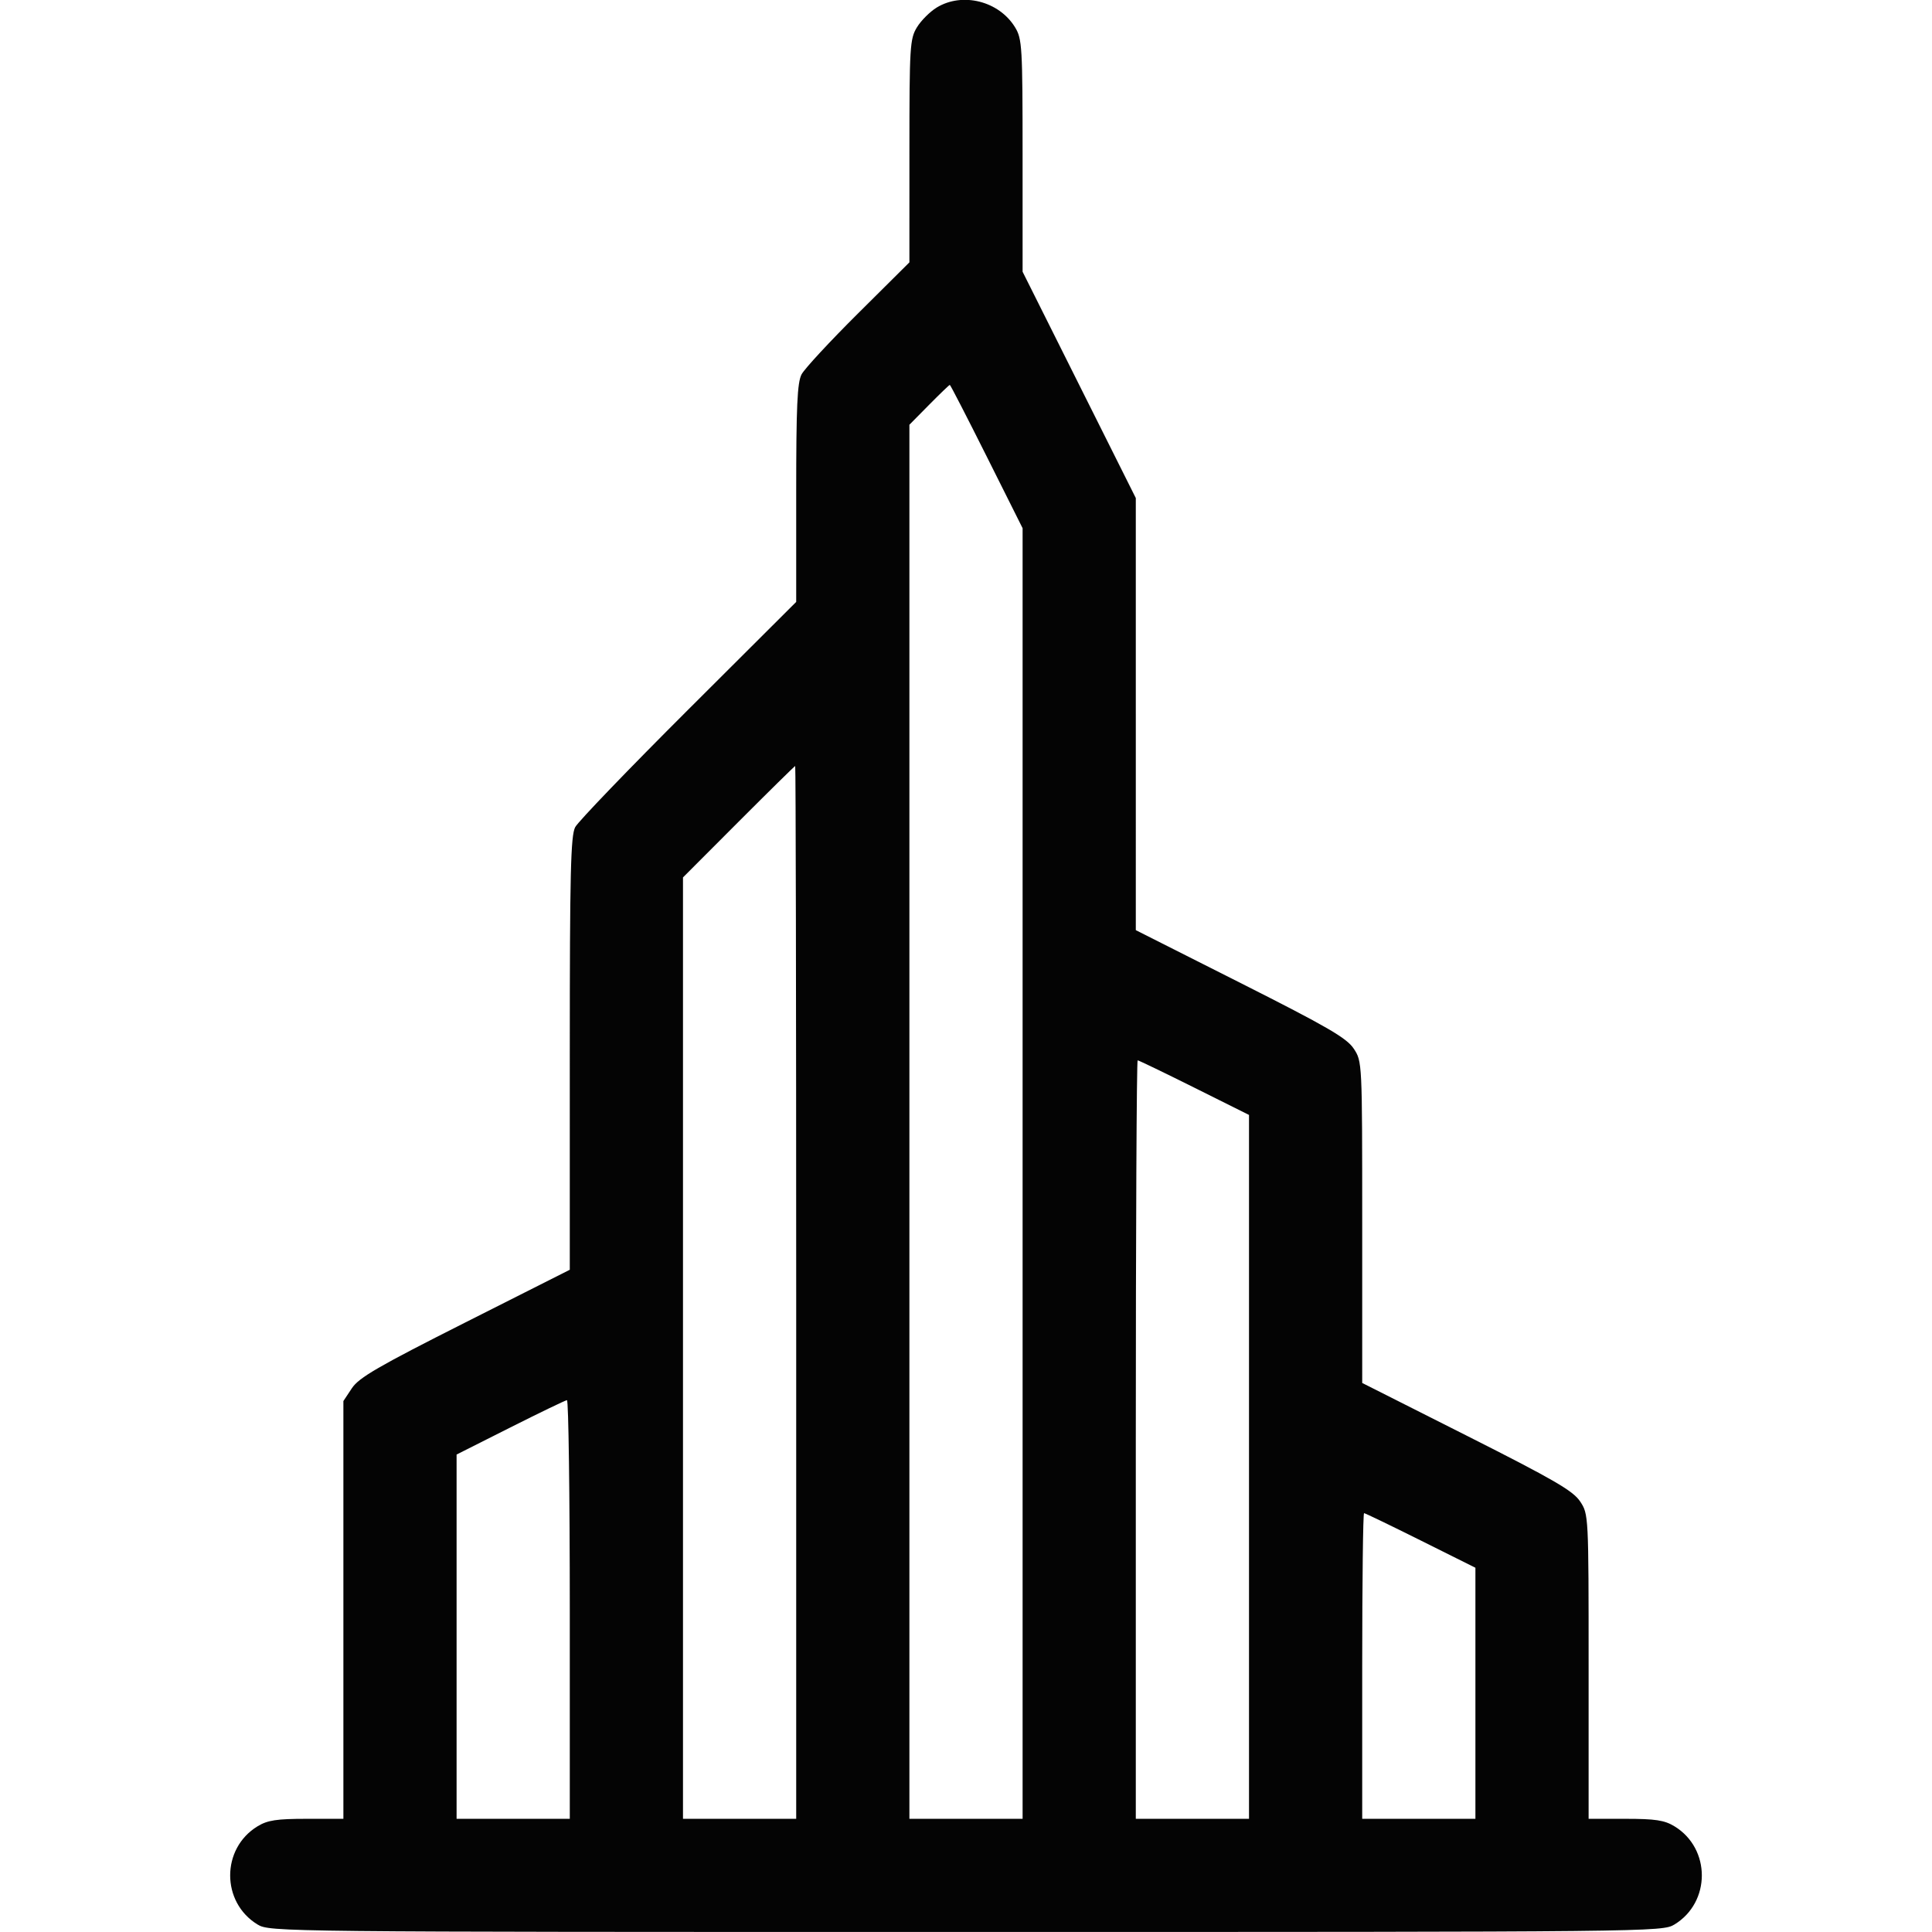
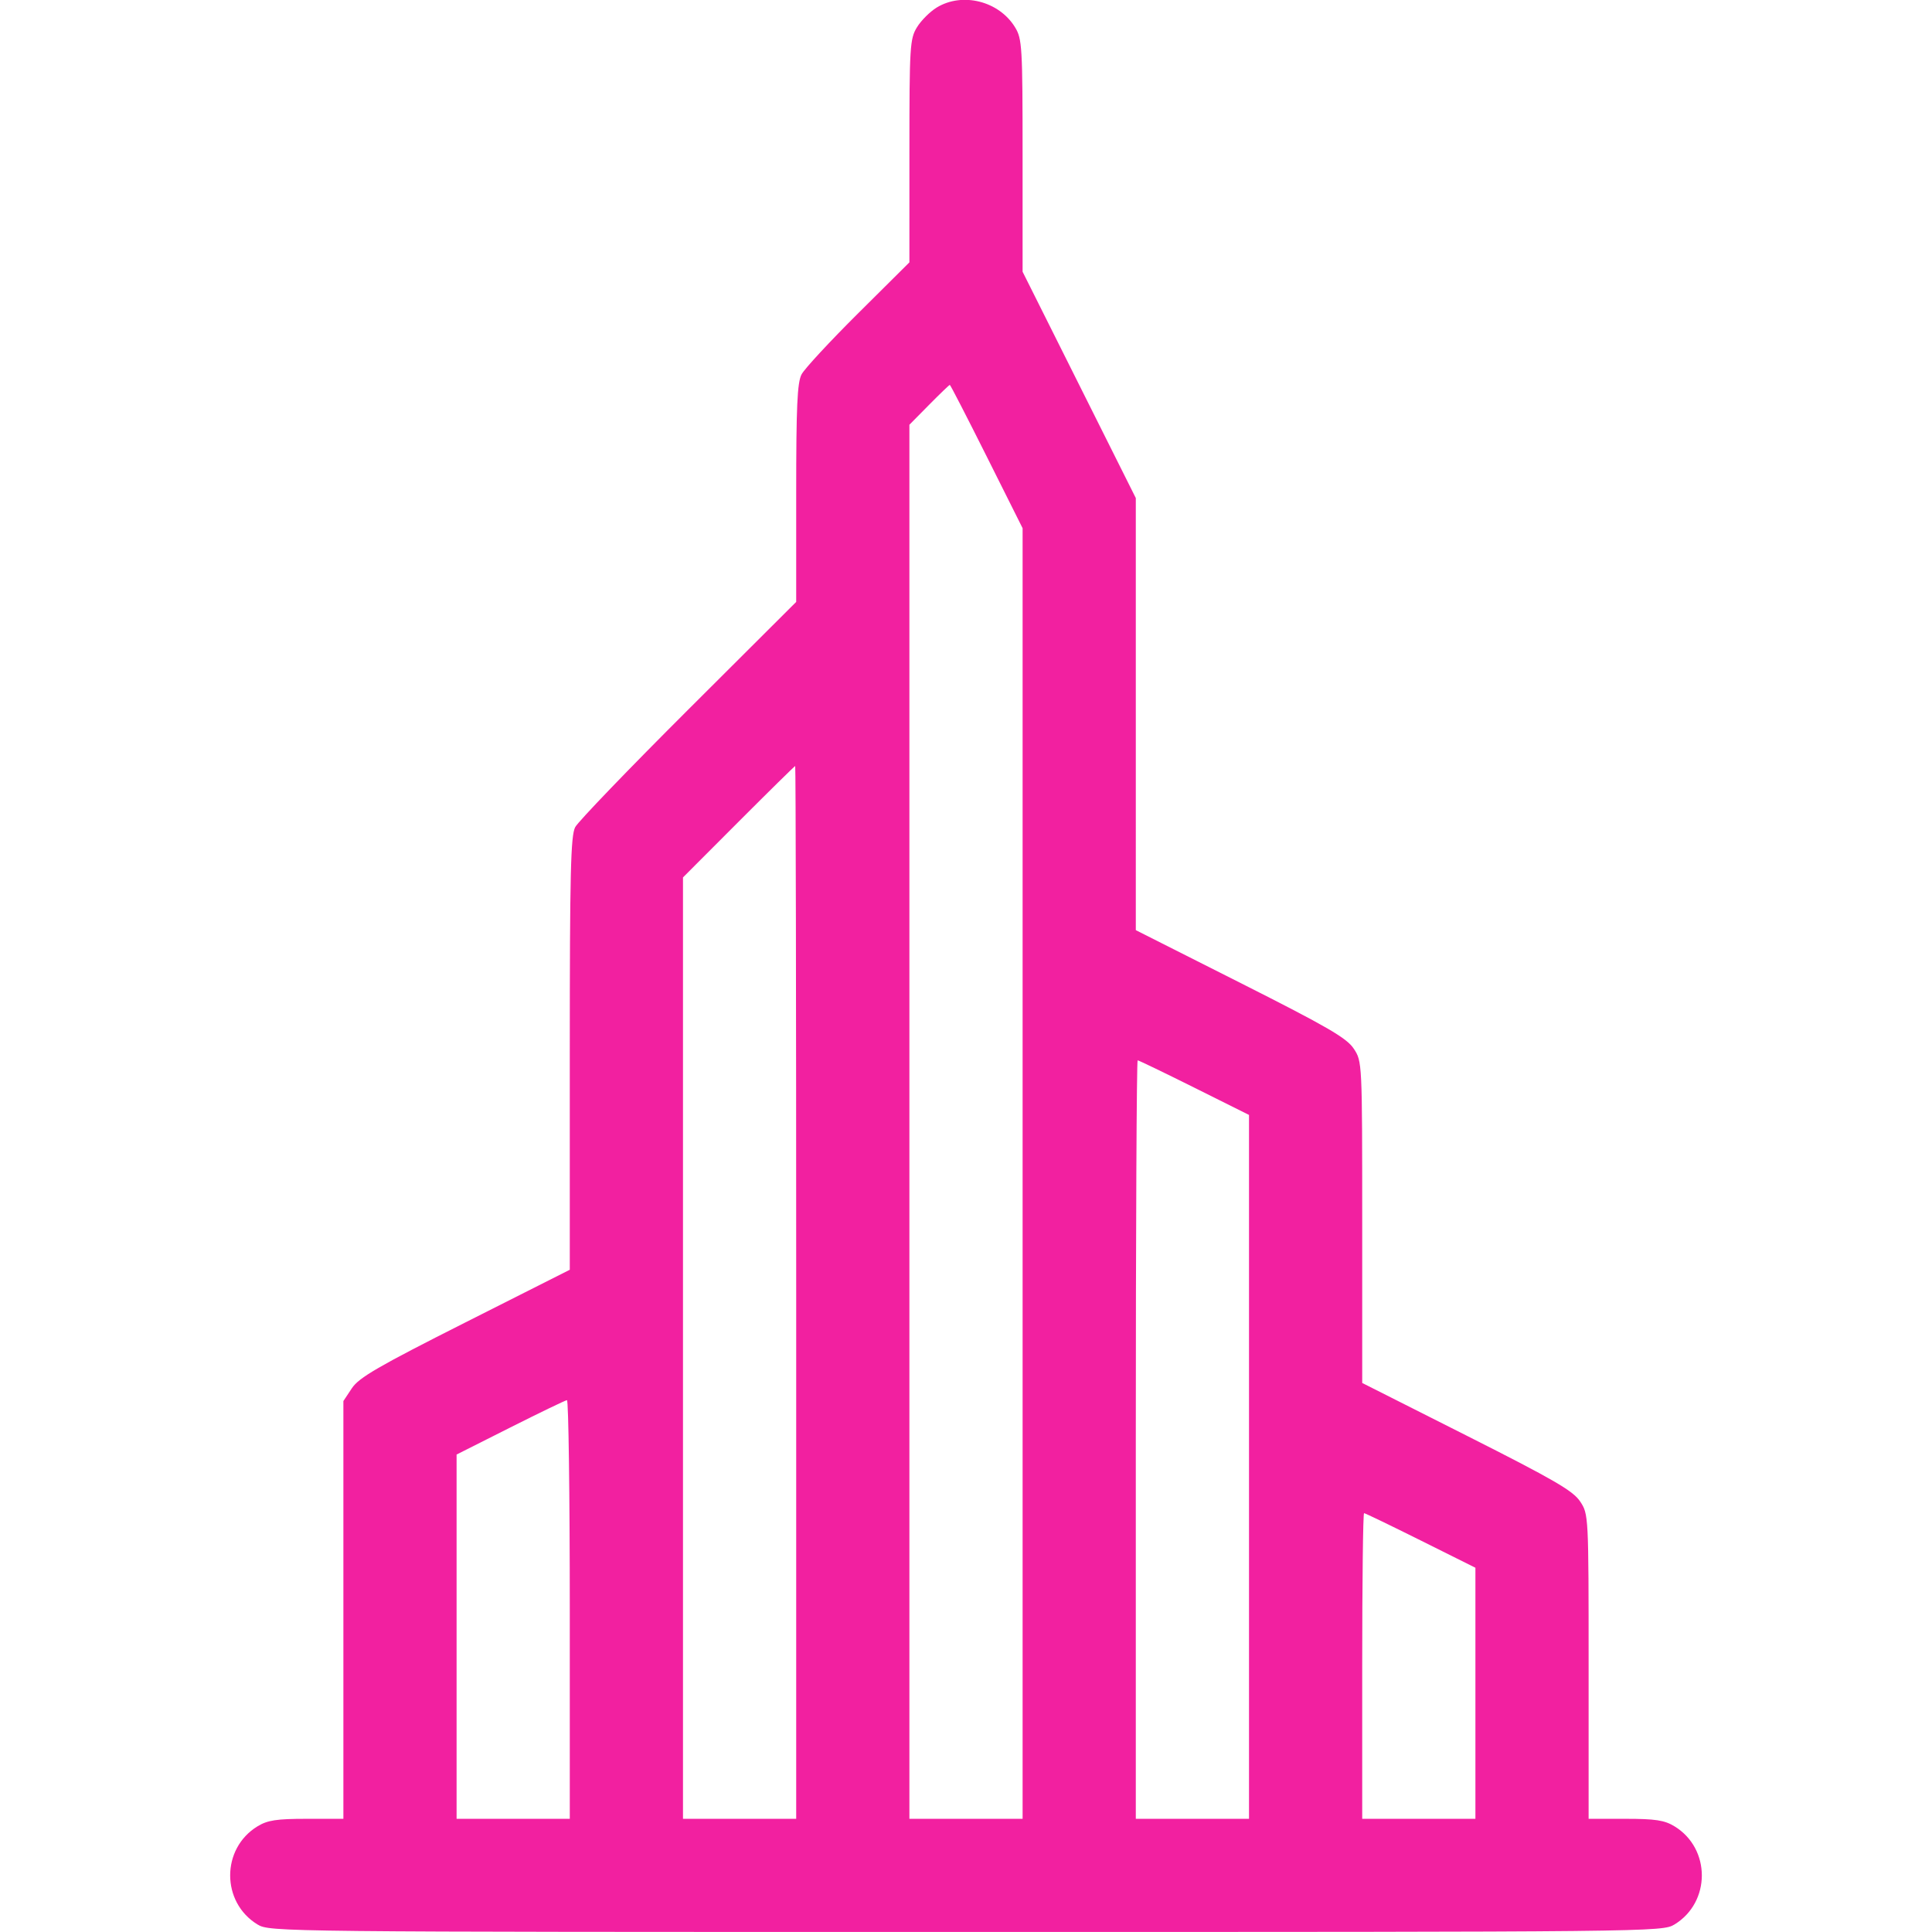
<svg xmlns="http://www.w3.org/2000/svg" width="512" height="512" viewBox="0 0 512 512" version="1.1">
-   <path d="" stroke="none" fill="#080404" fill-rule="evenodd" />
-   <path d="M 248.241 1.995 C 246.448 3.088, 244.088 5.448, 242.995 7.241 C 241.131 10.298, 241.007 12.328, 241.004 40.014 L 241 69.528 227.431 83.014 C 219.968 90.431, 213.218 97.715, 212.431 99.200 C 211.285 101.362, 211 107.642, 211 130.707 L 211 159.513 182.434 188.007 C 166.723 203.678, 153.223 217.715, 152.434 219.200 C 151.237 221.455, 151 231.363, 150.999 279.200 L 150.998 336.500 123.249 350.500 C 100.215 362.121, 95.118 365.077, 93.250 367.898 L 91 371.296 91 426.648 L 91 482 81.250 482.004 C 73.286 482.007, 70.903 482.371, 68.241 483.995 C 58.582 489.884, 58.582 504.116, 68.241 510.005 C 71.462 511.969, 73.659 511.993, 256 511.993 C 438.341 511.993, 440.538 511.969, 443.759 510.005 C 453.418 504.116, 453.418 489.884, 443.759 483.995 C 441.097 482.371, 438.714 482.007, 430.750 482.004 L 421 482 421 441.648 C 421 401.475, 420.990 401.281, 418.750 397.898 C 416.882 395.077, 411.785 392.121, 388.751 380.500 L 361.002 366.500 361.001 323.898 C 361 281.392, 360.995 281.288, 358.750 277.898 C 356.882 275.077, 351.785 272.121, 328.751 260.500 L 301.002 246.500 301.001 189.244 L 301 131.987 286 102 L 271 72.013 270.996 41.256 C 270.993 12.330, 270.874 10.306, 269.005 7.241 C 264.764 0.285, 255.065 -2.166, 248.241 1.995 M 246.216 107.281 L 241 112.563 241 297.281 L 241 482 256 482 L 271 482 271 310.990 L 271 139.980 261.495 120.990 C 256.267 110.546, 251.864 102, 251.711 102 C 251.557 102, 249.085 104.377, 246.216 107.281 M 195.737 217.762 L 181 232.524 181 357.262 L 181 482 196 482 L 211 482 211 342.500 C 211 265.775, 210.882 203, 210.737 203 C 210.593 203, 203.843 209.643, 195.737 217.762 M 301 381.500 L 301 482 316 482 L 331 482 331 388.734 L 331 295.468 316.491 288.234 C 308.511 284.255, 301.761 281, 301.491 281 C 301.221 281, 301 326.225, 301 381.500 M 135.250 378.291 L 121 385.468 121 433.734 L 121 482 136 482 L 151 482 151 426.500 C 151 395.975, 150.662 371.026, 150.250 371.058 C 149.838 371.089, 143.088 374.344, 135.250 378.291 M 361 441.500 L 361 482 376 482 L 391 482 391 448.734 L 391 415.468 376.491 408.234 C 368.511 404.255, 361.761 401, 361.491 401 C 361.221 401, 361 419.225, 361 441.500" stroke="none" fill="#040404" fill-rule="evenodd" />
+   <path d="" stroke="none" fill="#f220a0" fill-rule="evenodd" />
+   <path d="M 248.241 1.995 C 246.448 3.088, 244.088 5.448, 242.995 7.241 C 241.131 10.298, 241.007 12.328, 241.004 40.014 L 241 69.528 227.431 83.014 C 219.968 90.431, 213.218 97.715, 212.431 99.200 C 211.285 101.362, 211 107.642, 211 130.707 L 211 159.513 182.434 188.007 C 166.723 203.678, 153.223 217.715, 152.434 219.200 C 151.237 221.455, 151 231.363, 150.999 279.200 L 150.998 336.500 123.249 350.500 C 100.215 362.121, 95.118 365.077, 93.250 367.898 L 91 371.296 91 426.648 L 91 482 81.250 482.004 C 73.286 482.007, 70.903 482.371, 68.241 483.995 C 58.582 489.884, 58.582 504.116, 68.241 510.005 C 71.462 511.969, 73.659 511.993, 256 511.993 C 438.341 511.993, 440.538 511.969, 443.759 510.005 C 453.418 504.116, 453.418 489.884, 443.759 483.995 C 441.097 482.371, 438.714 482.007, 430.750 482.004 L 421 482 421 441.648 C 421 401.475, 420.990 401.281, 418.750 397.898 C 416.882 395.077, 411.785 392.121, 388.751 380.500 L 361.002 366.500 361.001 323.898 C 361 281.392, 360.995 281.288, 358.750 277.898 C 356.882 275.077, 351.785 272.121, 328.751 260.500 L 301.002 246.500 301.001 189.244 L 301 131.987 286 102 L 271 72.013 270.996 41.256 C 270.993 12.330, 270.874 10.306, 269.005 7.241 C 264.764 0.285, 255.065 -2.166, 248.241 1.995 M 246.216 107.281 L 241 112.563 241 297.281 L 241 482 256 482 L 271 482 271 310.990 L 271 139.980 261.495 120.990 C 256.267 110.546, 251.864 102, 251.711 102 C 251.557 102, 249.085 104.377, 246.216 107.281 M 195.737 217.762 L 181 232.524 181 357.262 L 181 482 196 482 L 211 482 211 342.500 C 211 265.775, 210.882 203, 210.737 203 C 210.593 203, 203.843 209.643, 195.737 217.762 M 301 381.500 L 301 482 316 482 L 331 482 331 388.734 L 331 295.468 316.491 288.234 C 308.511 284.255, 301.761 281, 301.491 281 C 301.221 281, 301 326.225, 301 381.500 M 135.250 378.291 L 121 385.468 121 433.734 L 121 482 136 482 L 151 482 151 426.500 C 151 395.975, 150.662 371.026, 150.250 371.058 C 149.838 371.089, 143.088 374.344, 135.250 378.291 M 361 441.500 L 361 482 376 482 L 391 482 391 448.734 L 391 415.468 376.491 408.234 C 368.511 404.255, 361.761 401, 361.491 401 C 361.221 401, 361 419.225, 361 441.500" stroke="none" fill="#f220a0" fill-rule="evenodd" />
</svg>
